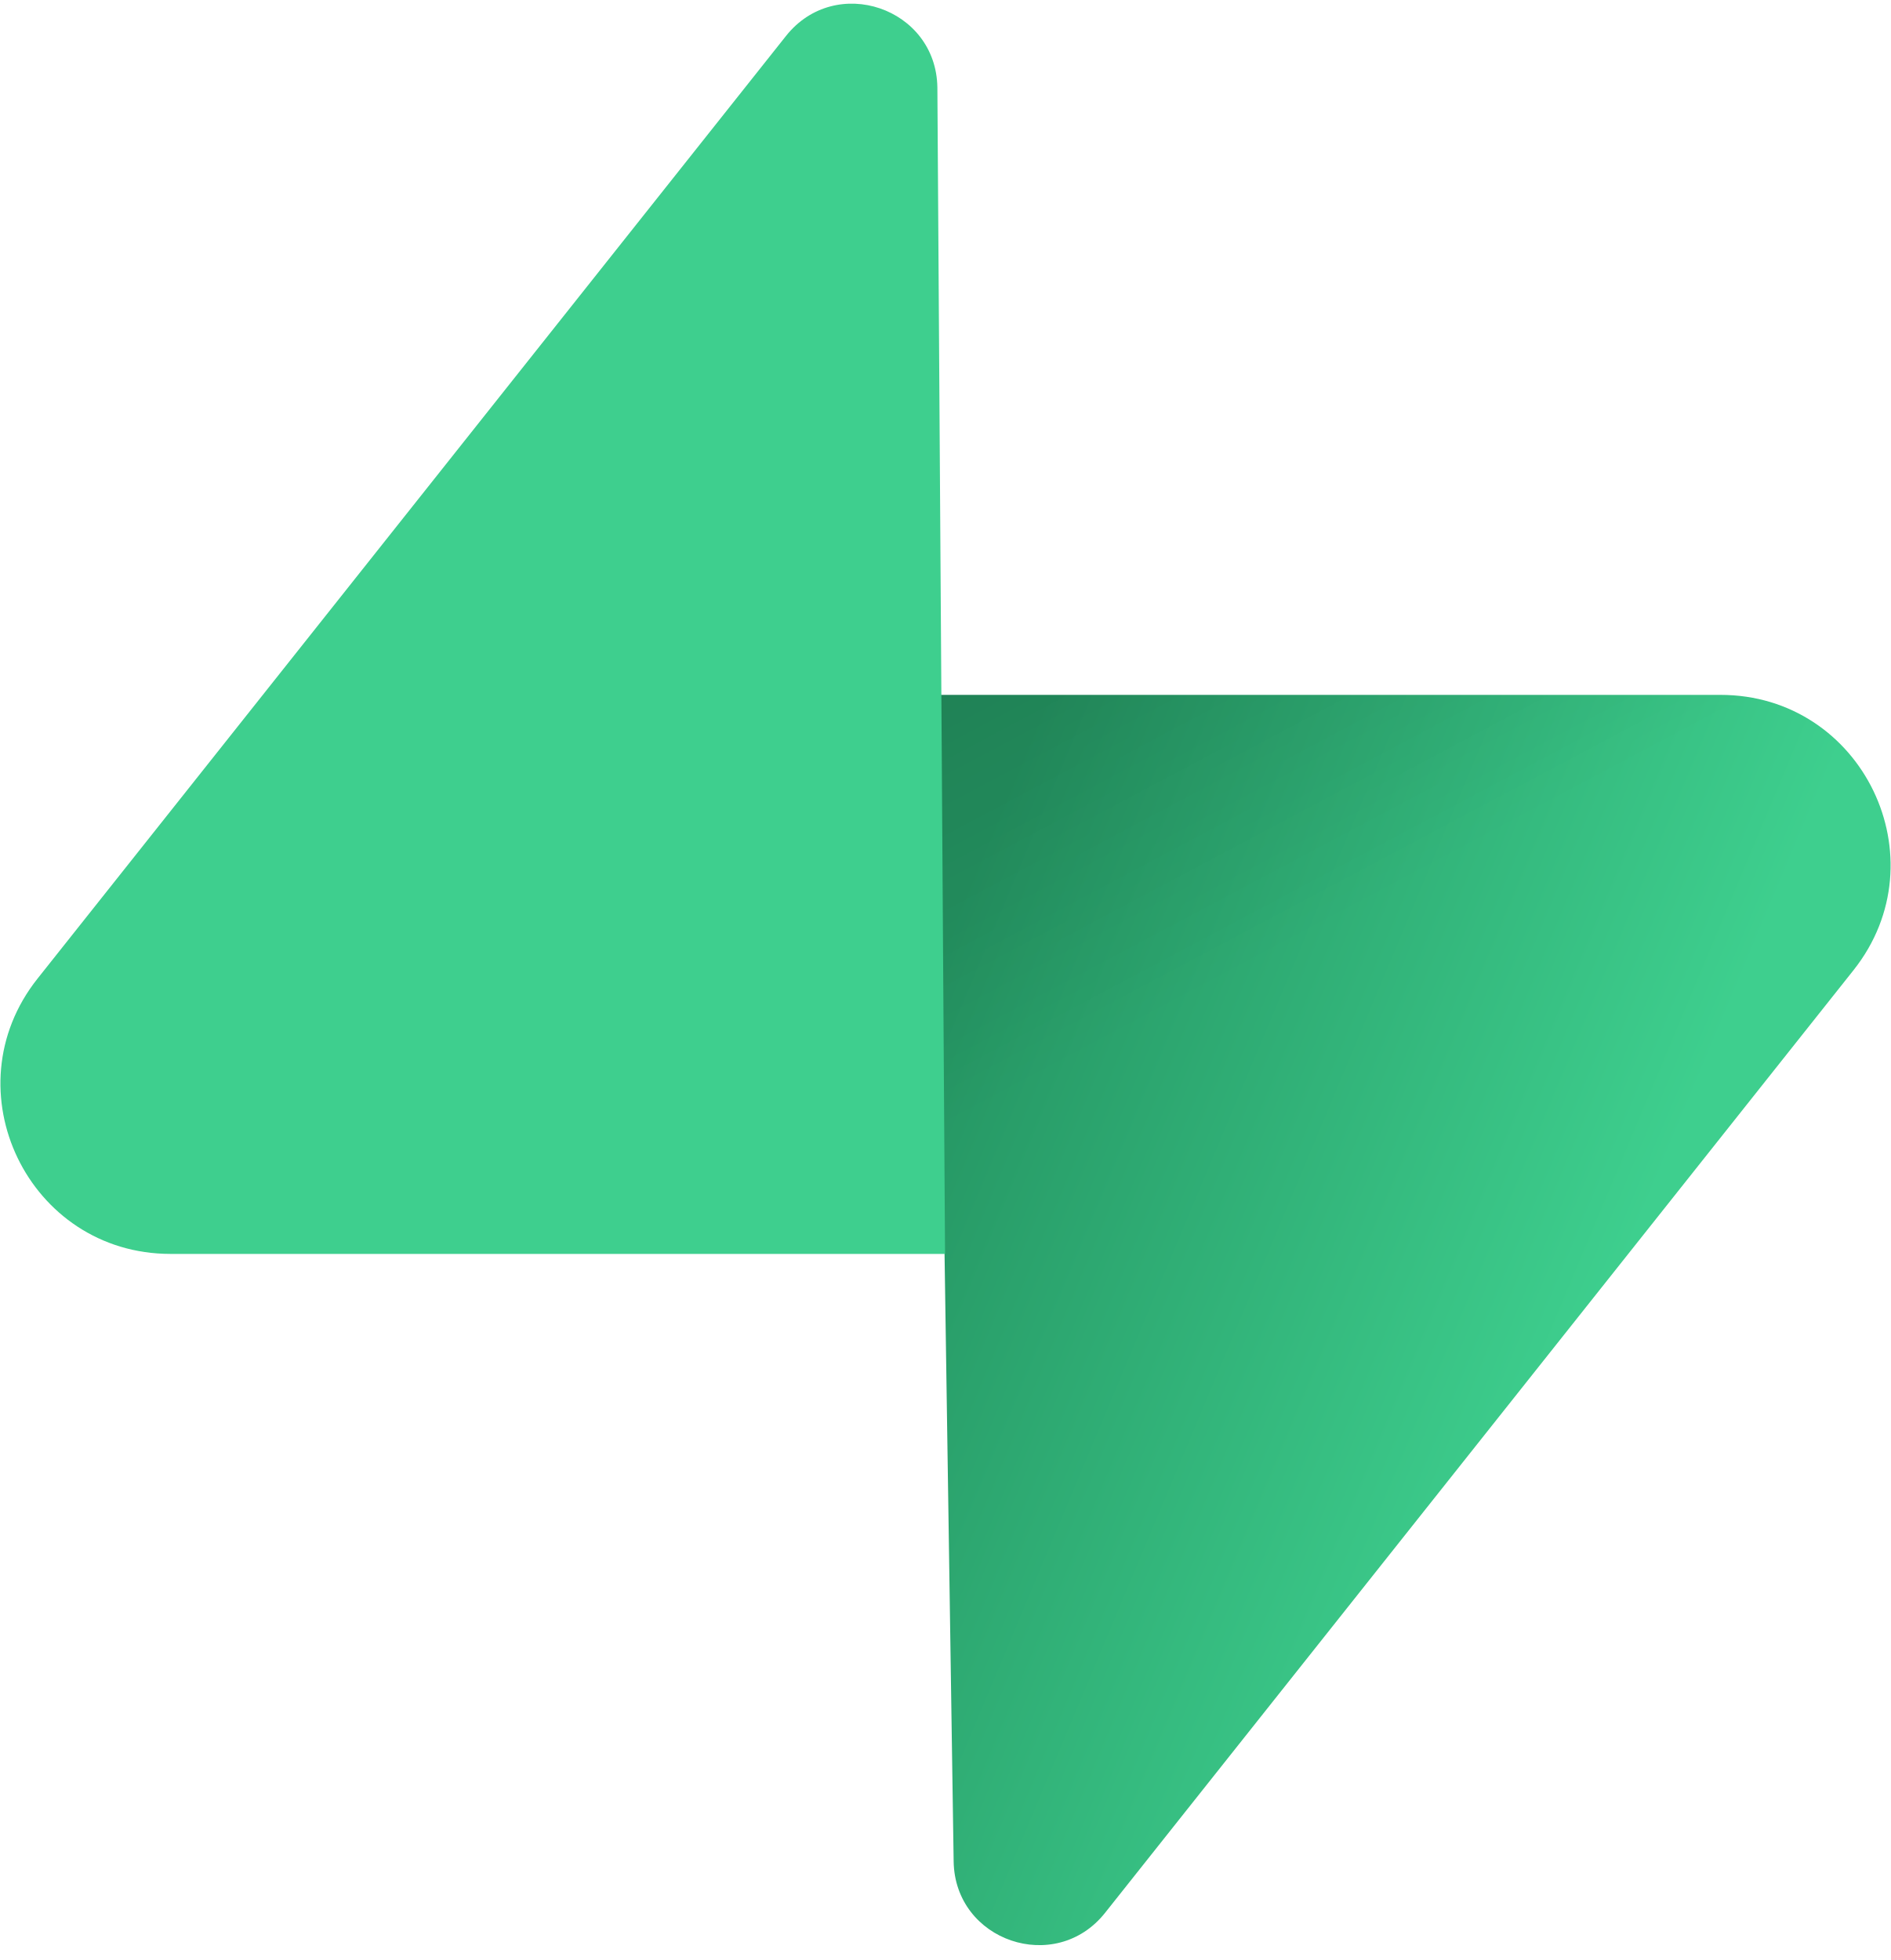
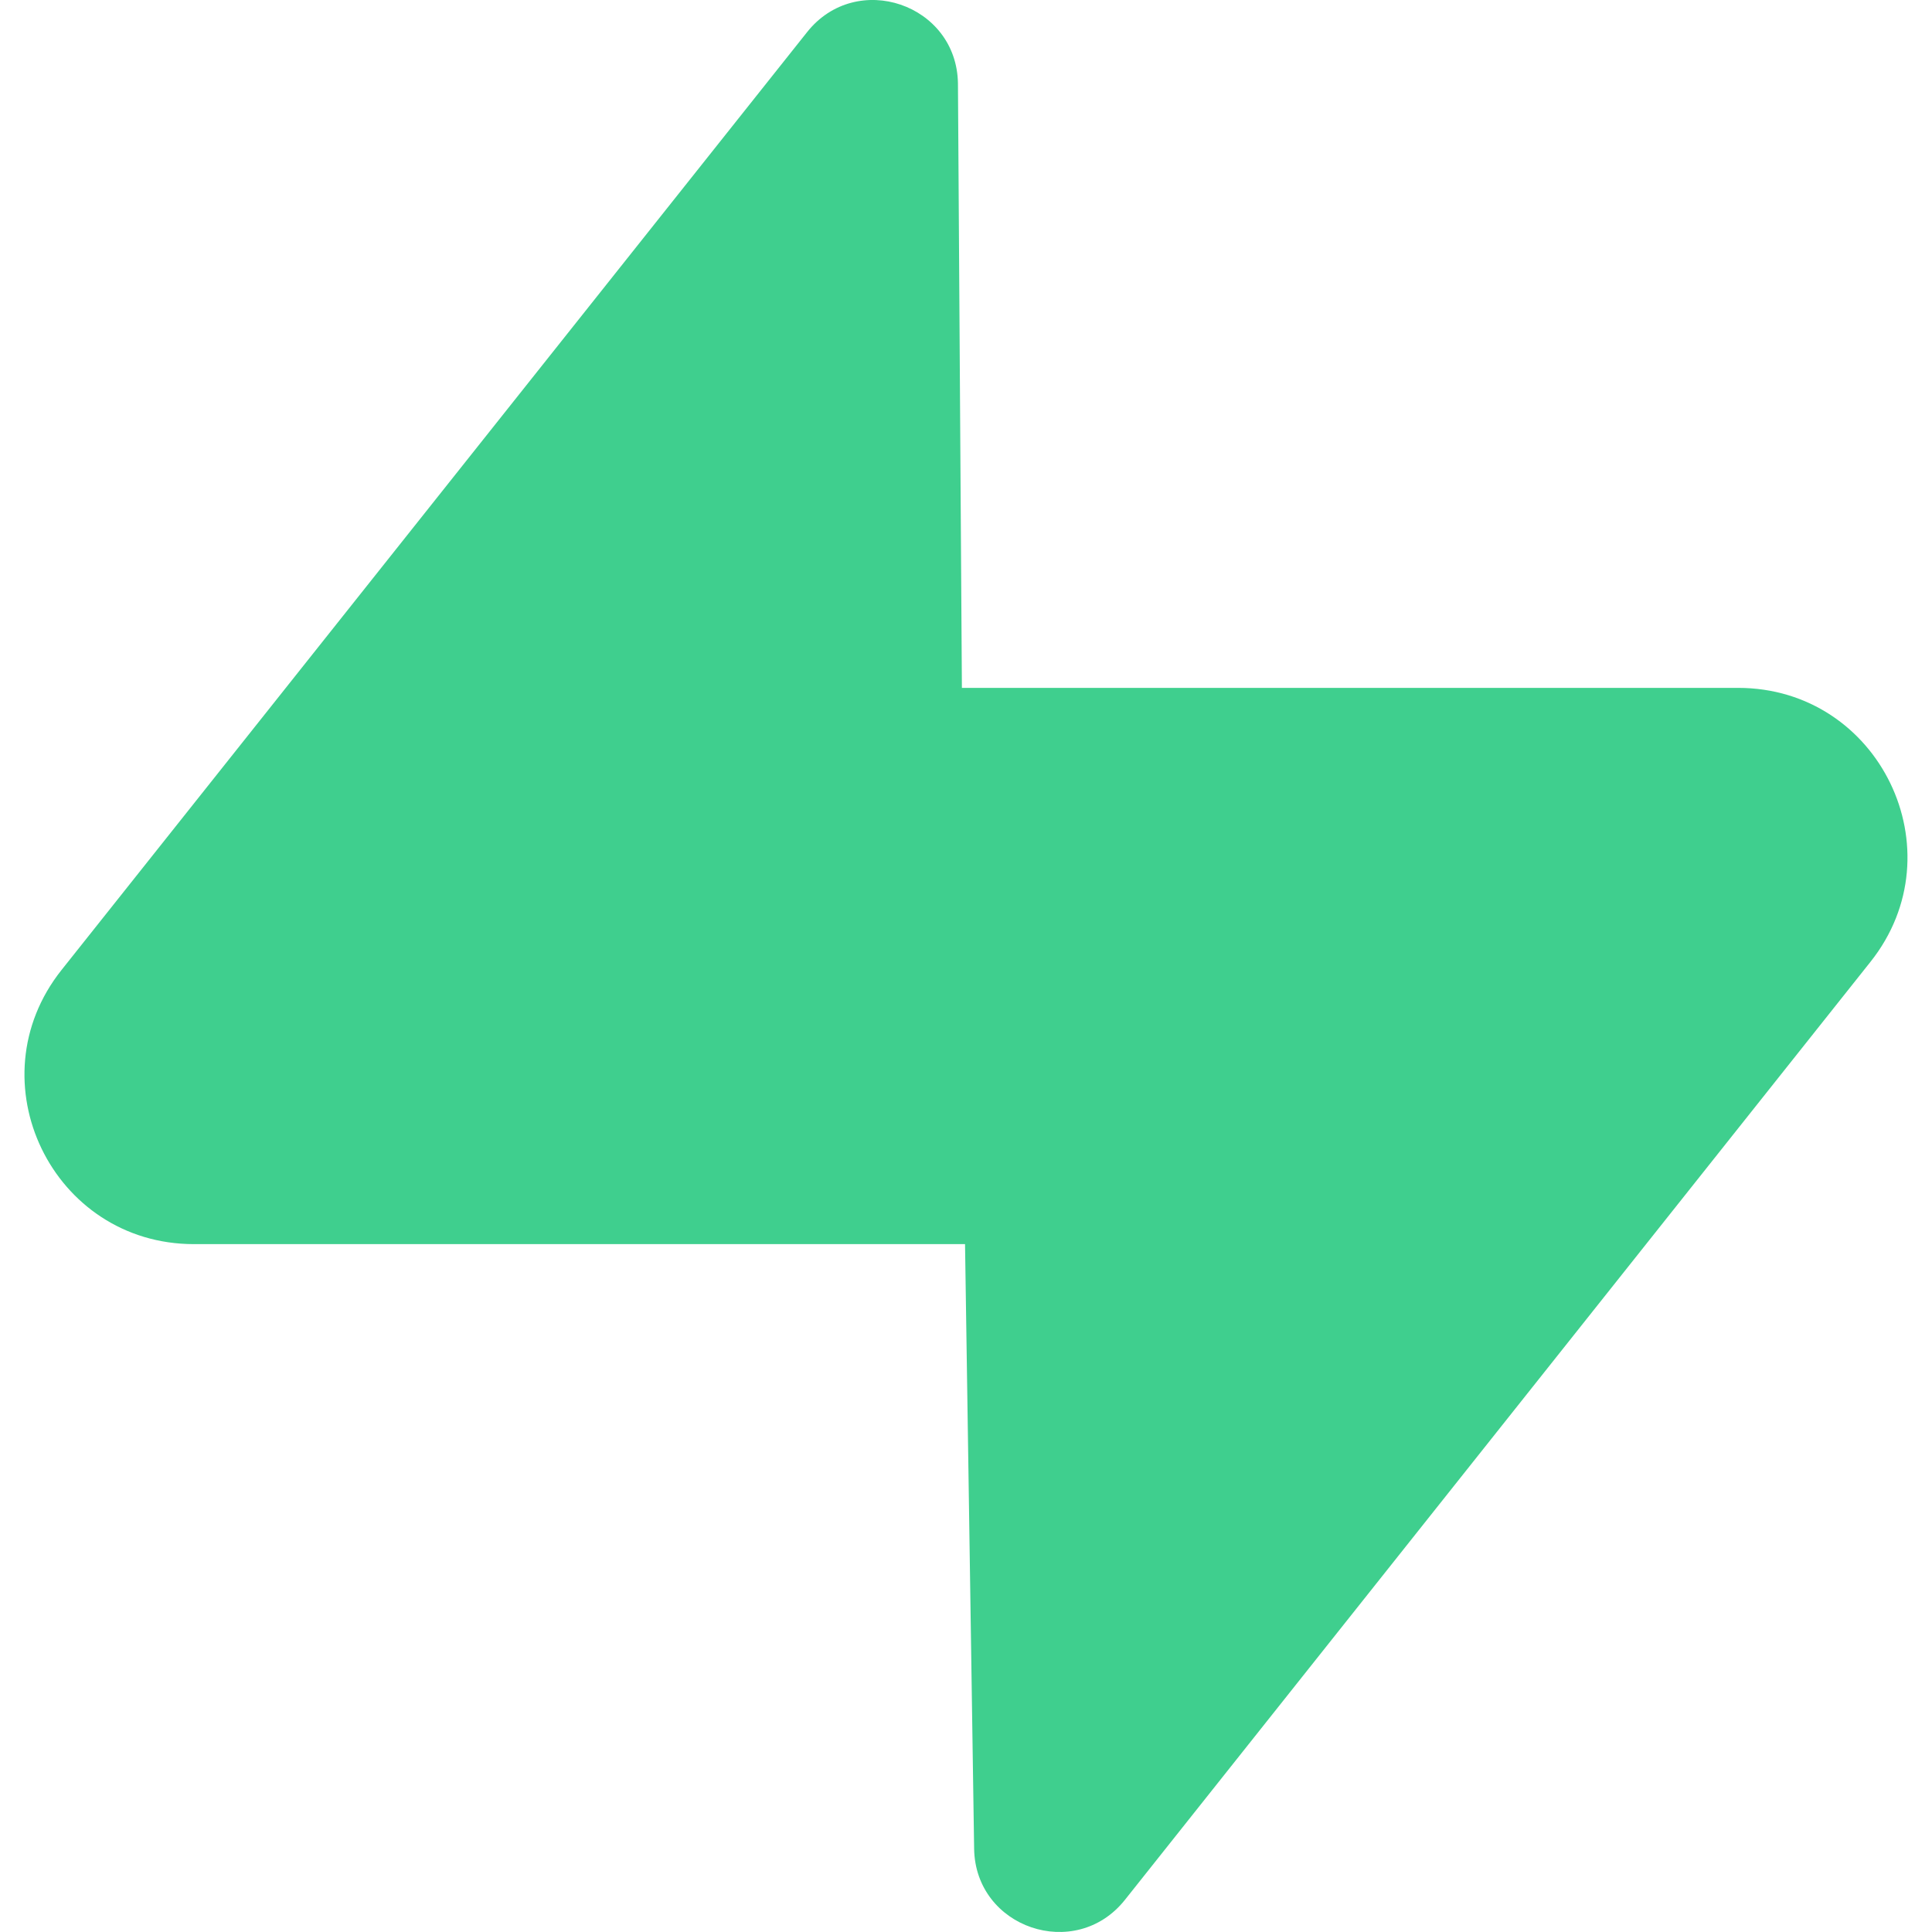
- <svg xmlns="http://www.w3.org/2000/svg" width="109" height="113" viewBox="0 0 109 113" fill="none">
-   <path d="M63.708 110.284C60.848 113.885 55.05 111.912 54.981 107.314L53.974 40.062L99.194 40.062C107.384 40.062 111.952 49.523 106.859 55.937L63.708 110.284Z" fill="url(#paint0_linear)" />
-   <path d="M63.708 110.284C60.848 113.885 55.05 111.912 54.981 107.314L53.974 40.062L99.194 40.062C107.384 40.062 111.952 49.523 106.859 55.937L63.708 110.284Z" fill="url(#paint1_linear)" fill-opacity="0.2" />
-   <path d="M45.317 2.071C48.176 -1.53 53.974 0.443 54.043 5.041L54.485 72.292H9.831C1.64 72.292 -2.928 62.832 2.166 56.417L45.317 2.071Z" fill="#3ECF8E" />
-   <defs>
-     <linearGradient id="paint0_linear" x1="53.974" y1="54.974" x2="94.163" y2="71.829" gradientUnits="userSpaceOnUse">
-       <stop stop-color="#249361" />
-       <stop offset="1" stop-color="#3ECF8E" />
-     </linearGradient>
-     <linearGradient id="paint1_linear" x1="36.156" y1="30.578" x2="54.484" y2="65.08" gradientUnits="userSpaceOnUse">
-       <stop />
-       <stop offset="1" stop-opacity="0" />
-     </linearGradient>
-   </defs>
+ <svg xmlns="http://www.w3.org/2000/svg" fill="#3FCF8E" role="img" viewBox="0 0 24 24">
+   <path d="M11.9 1.036c-.015-.986-1.26-1.41-1.874-.637L.764 12.05C-.33 13.427.65 15.455 2.409 15.455h9.579l.113 7.51c.014.985 1.259 1.408 1.873.636l9.262-11.653c1.093-1.375.113-3.403-1.645-3.403h-9.642z" />
</svg>
